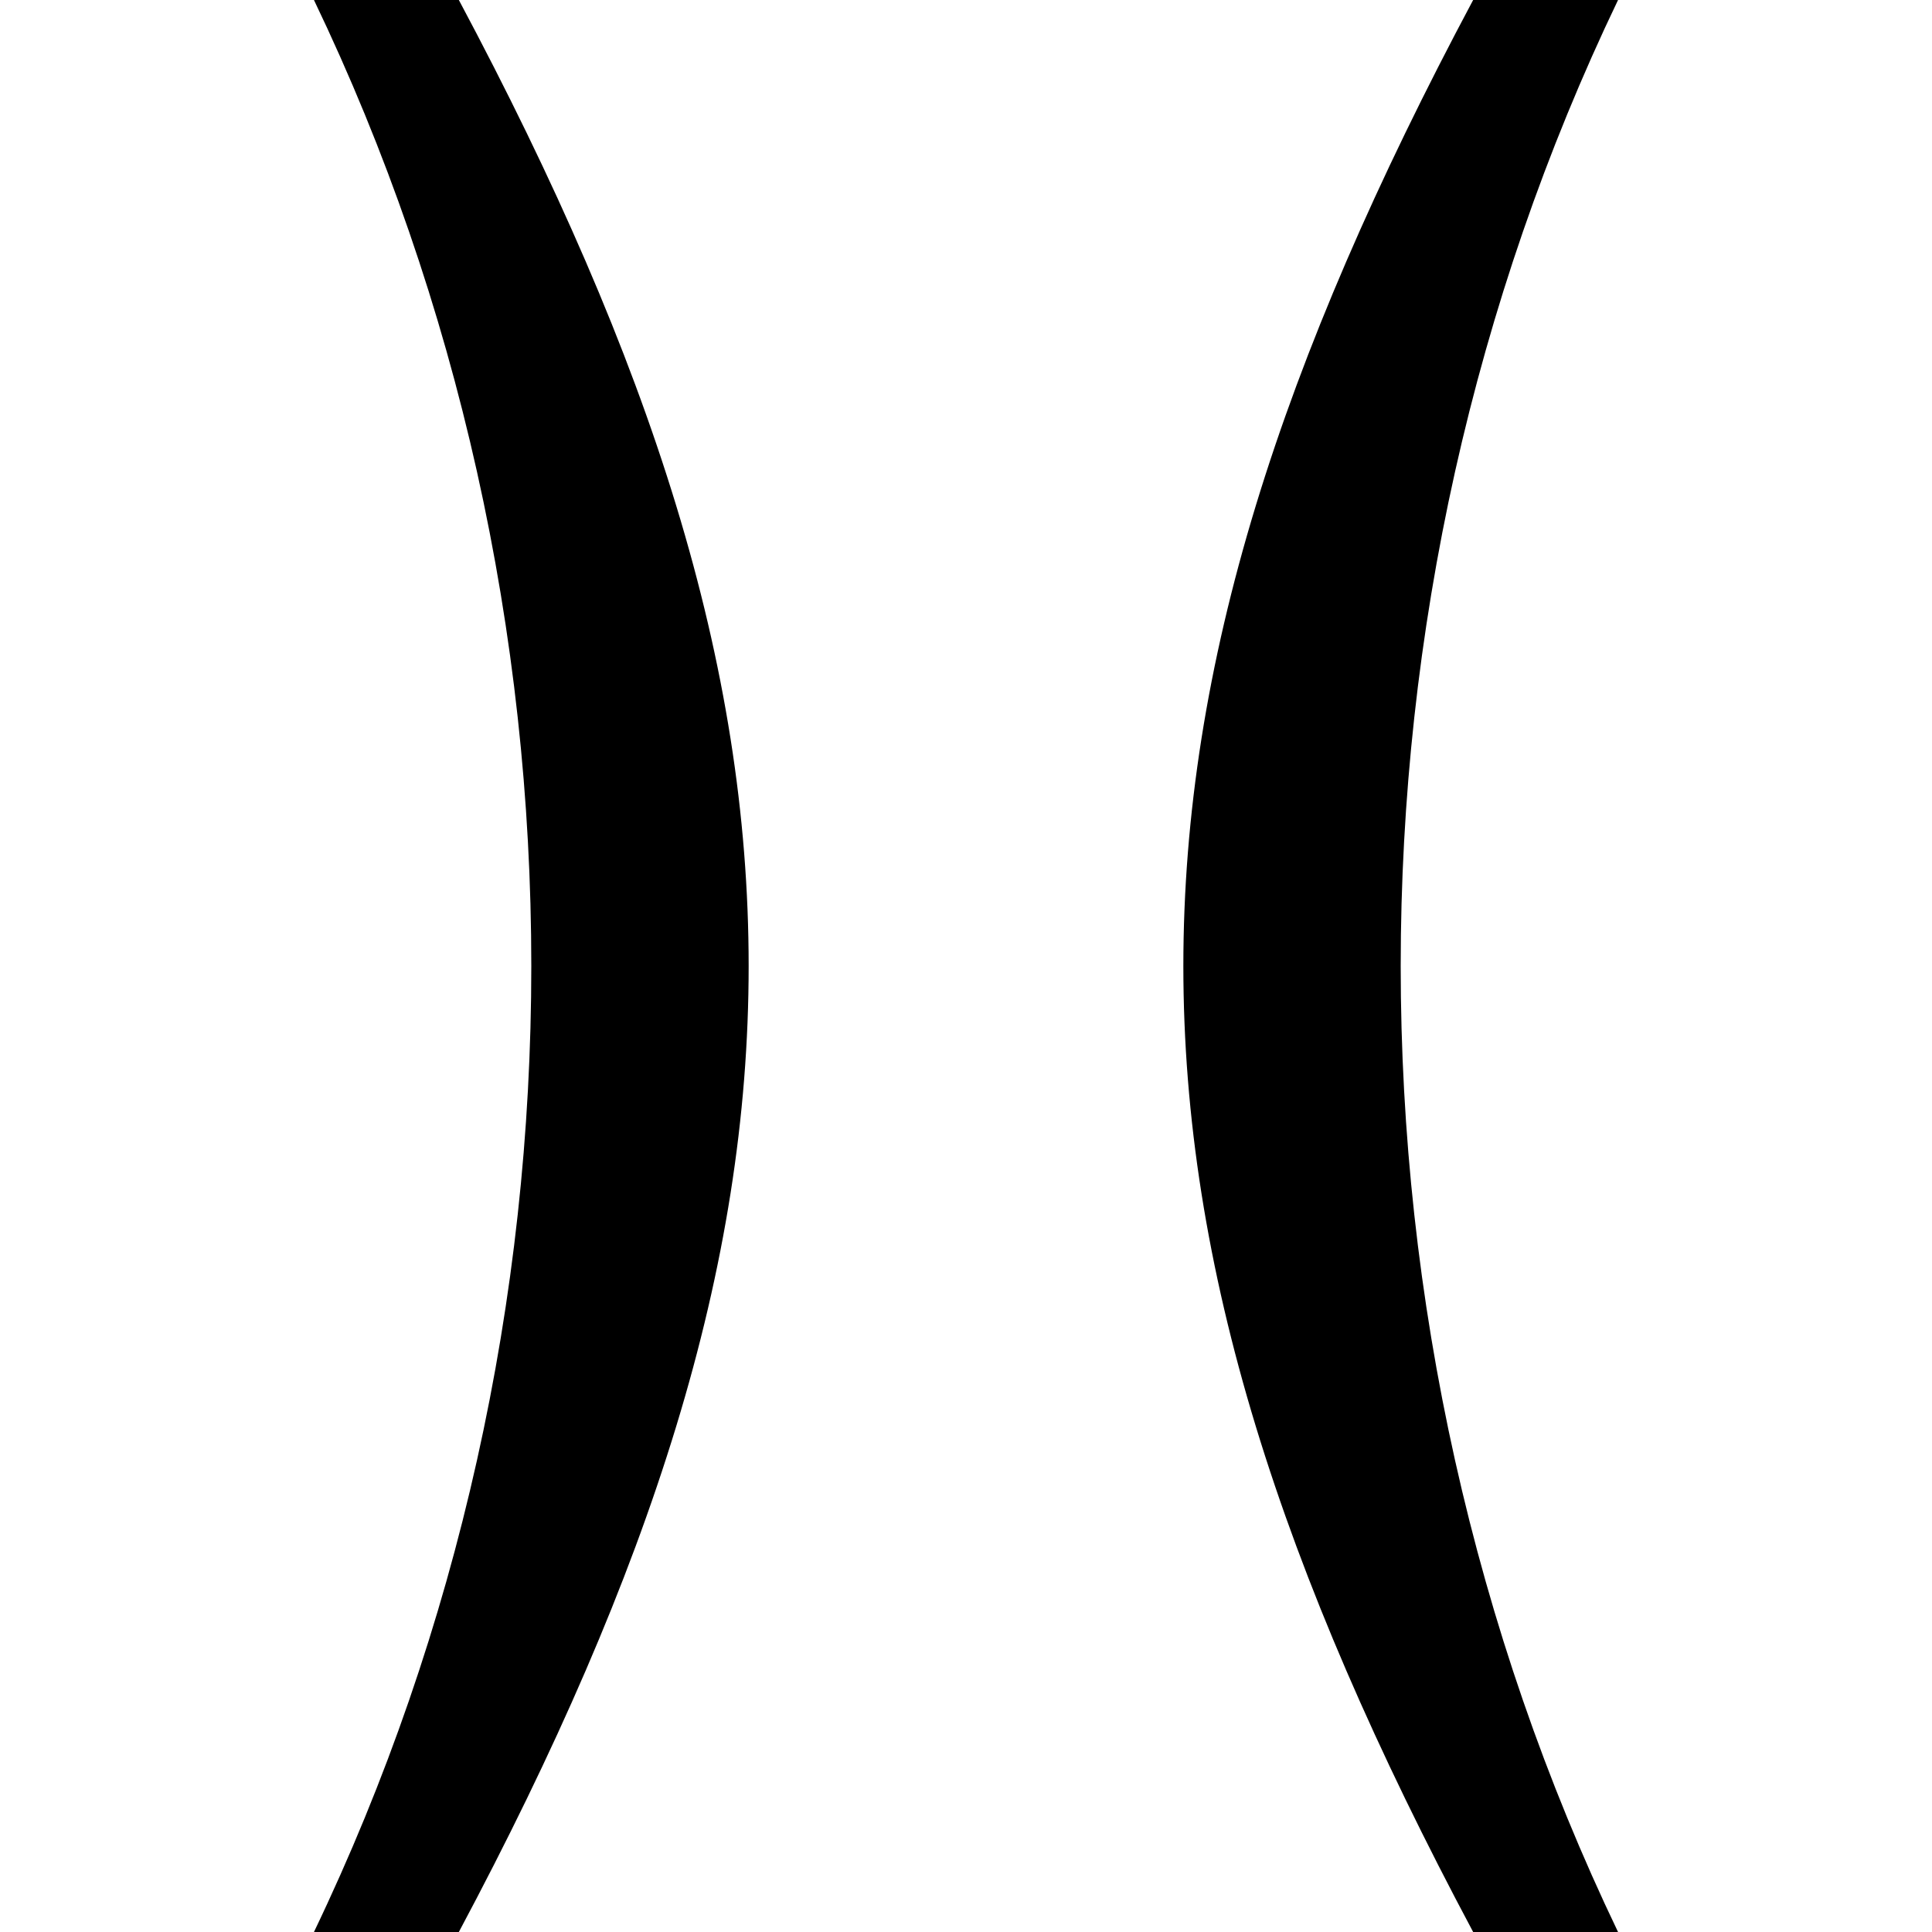
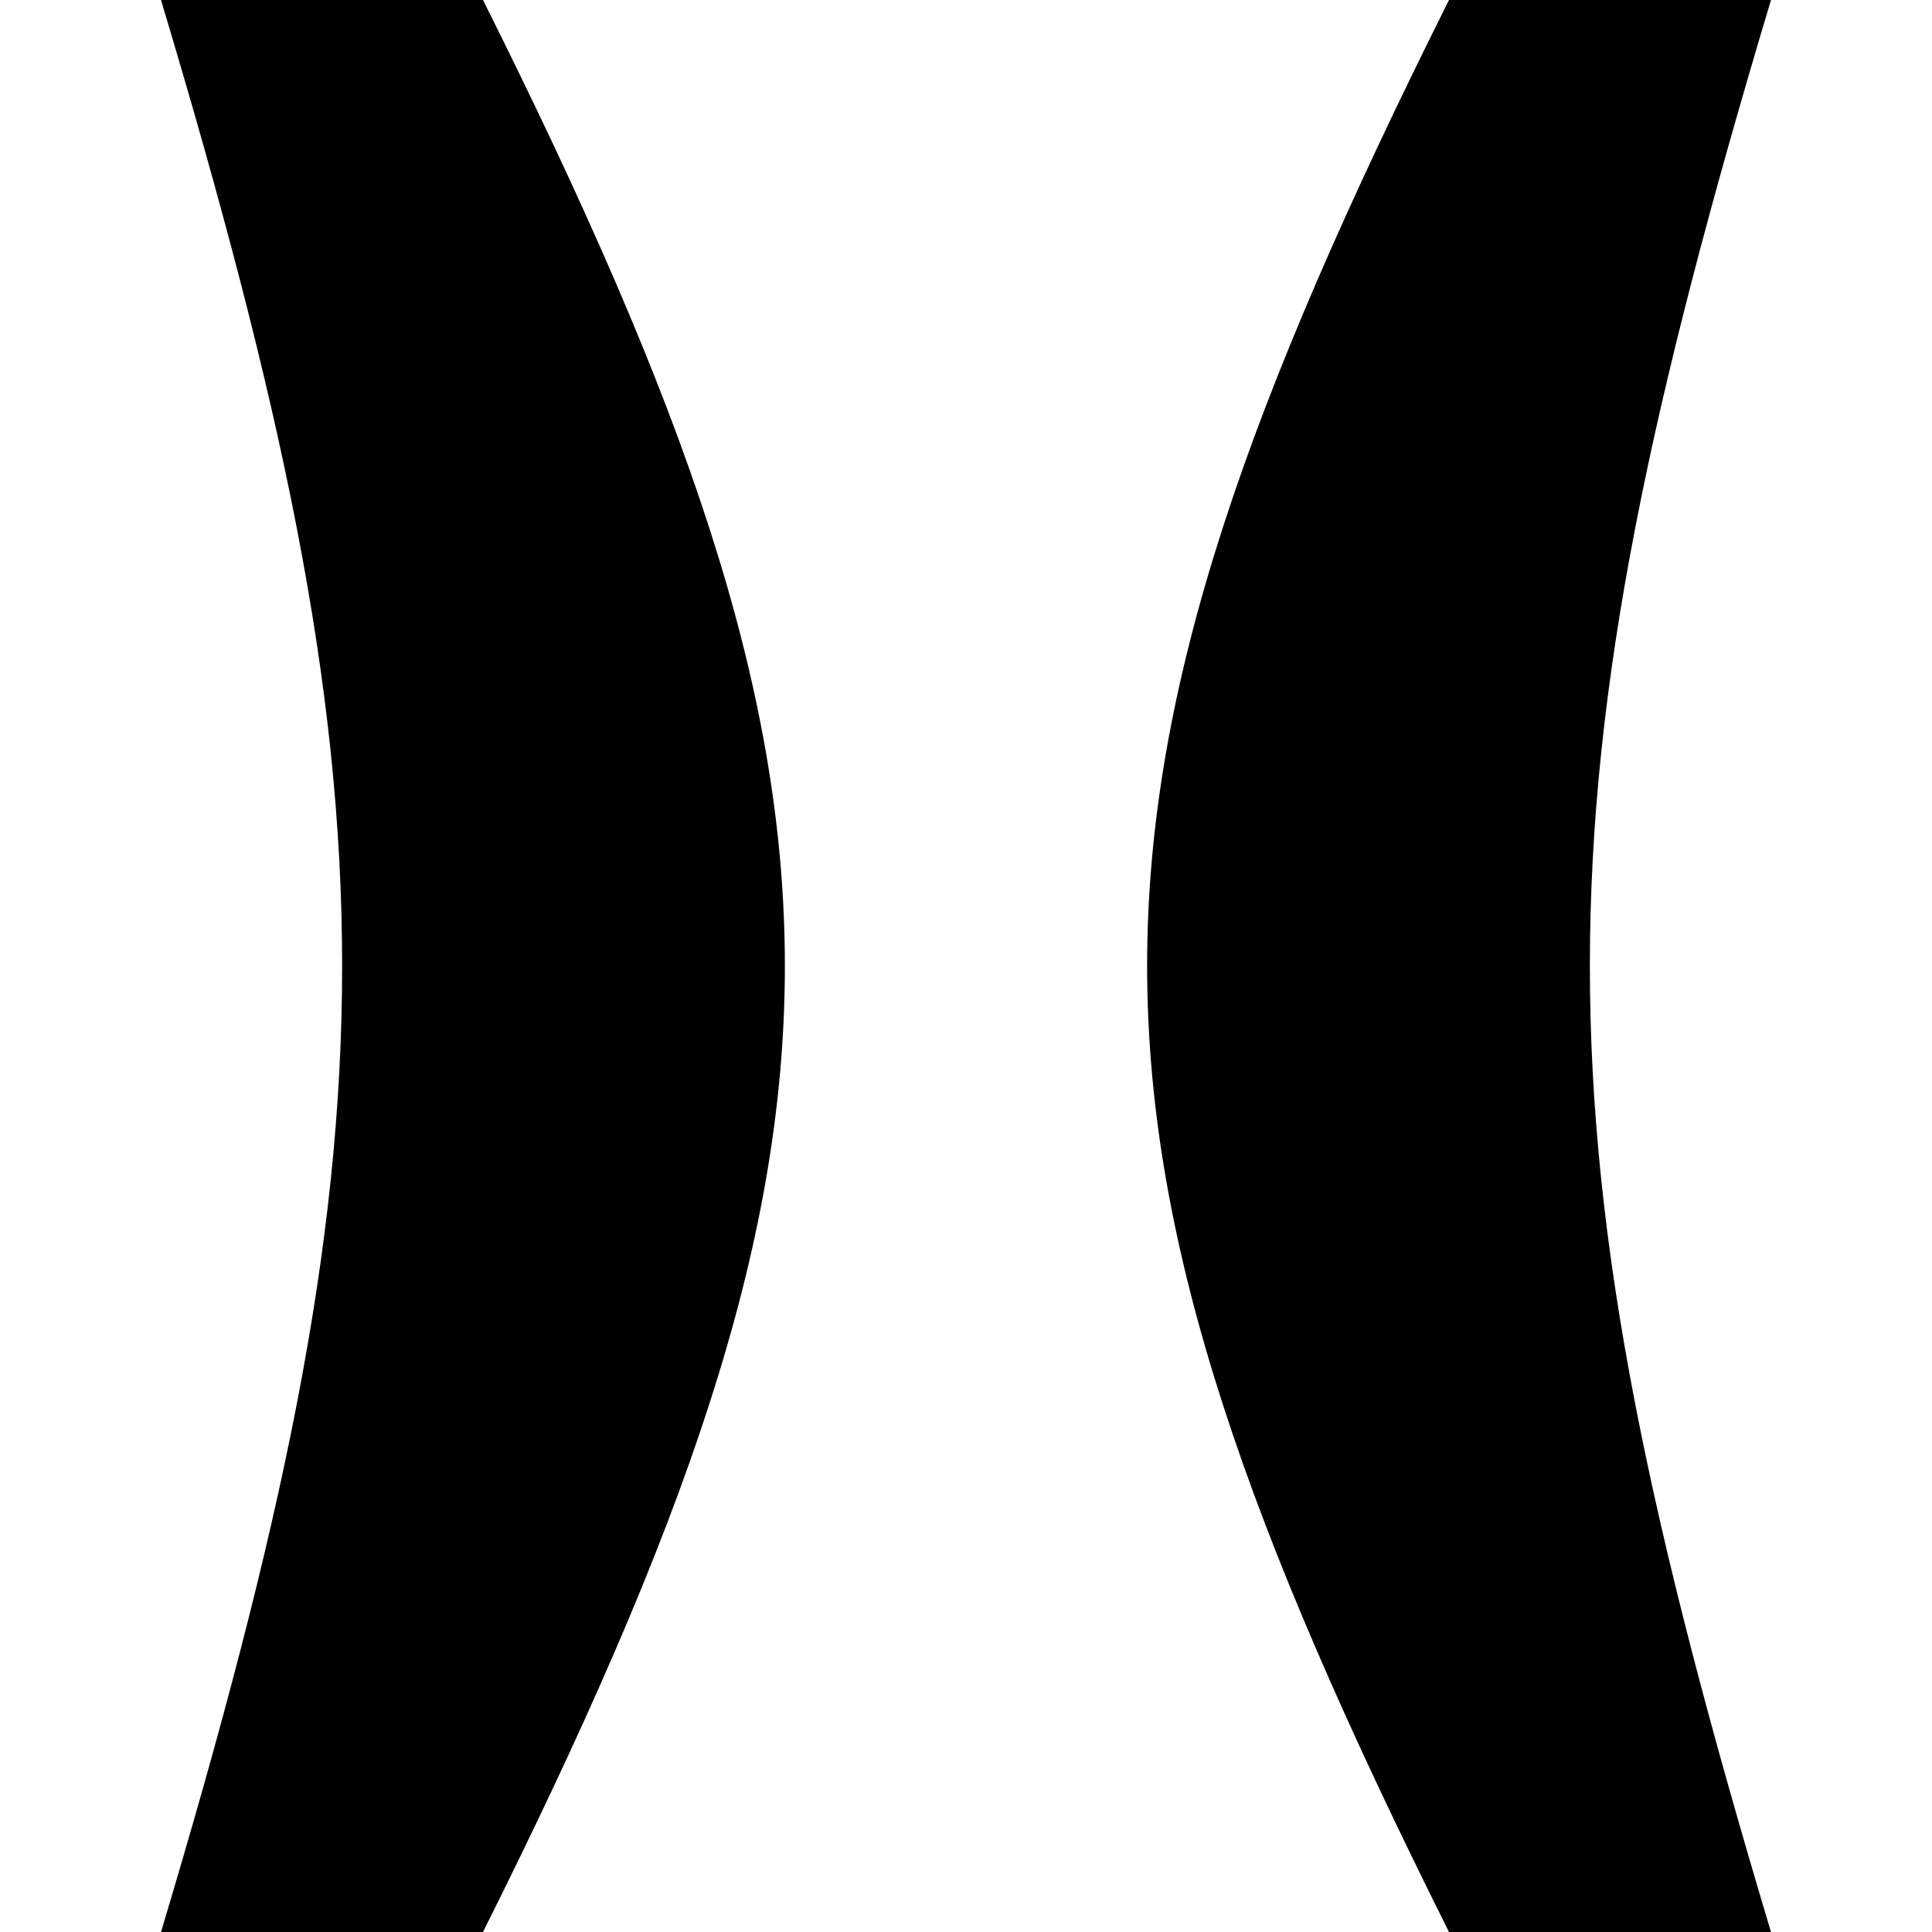
- <svg version="1.1" width="8" height="8">
-   <path d="M 6.7,0 C 5.5,2.5 5.5,5.5 6.7,8 L 6.1,8 C 4.5,5 4.5,3 6.1,0 z" />
-   <path d="m 1.3,0 c 1.2,2.5 1.2,5.5 0,8 L 1.9,8 C 3.5,5 3.5,3 1.9,0 z" />
+ <svg xmlns="http://www.w3.org/2000/svg" version="1.1" width="12" height="12" id="svg2985">
+   <defs id="defs2991" />
+   <path d="M 11,0 C 9.5,5 9.5,7 11,12 L 9,12 C 6.5,7 6.5,5 9,0 z" id="path2987-1" />
+   <path d="m 1,0 c 1.5,5 1.5,7 0,12 l 2,0 C 5.5,7 5.5,5 3,0 z" id="path2987-1-1" />
</svg>
